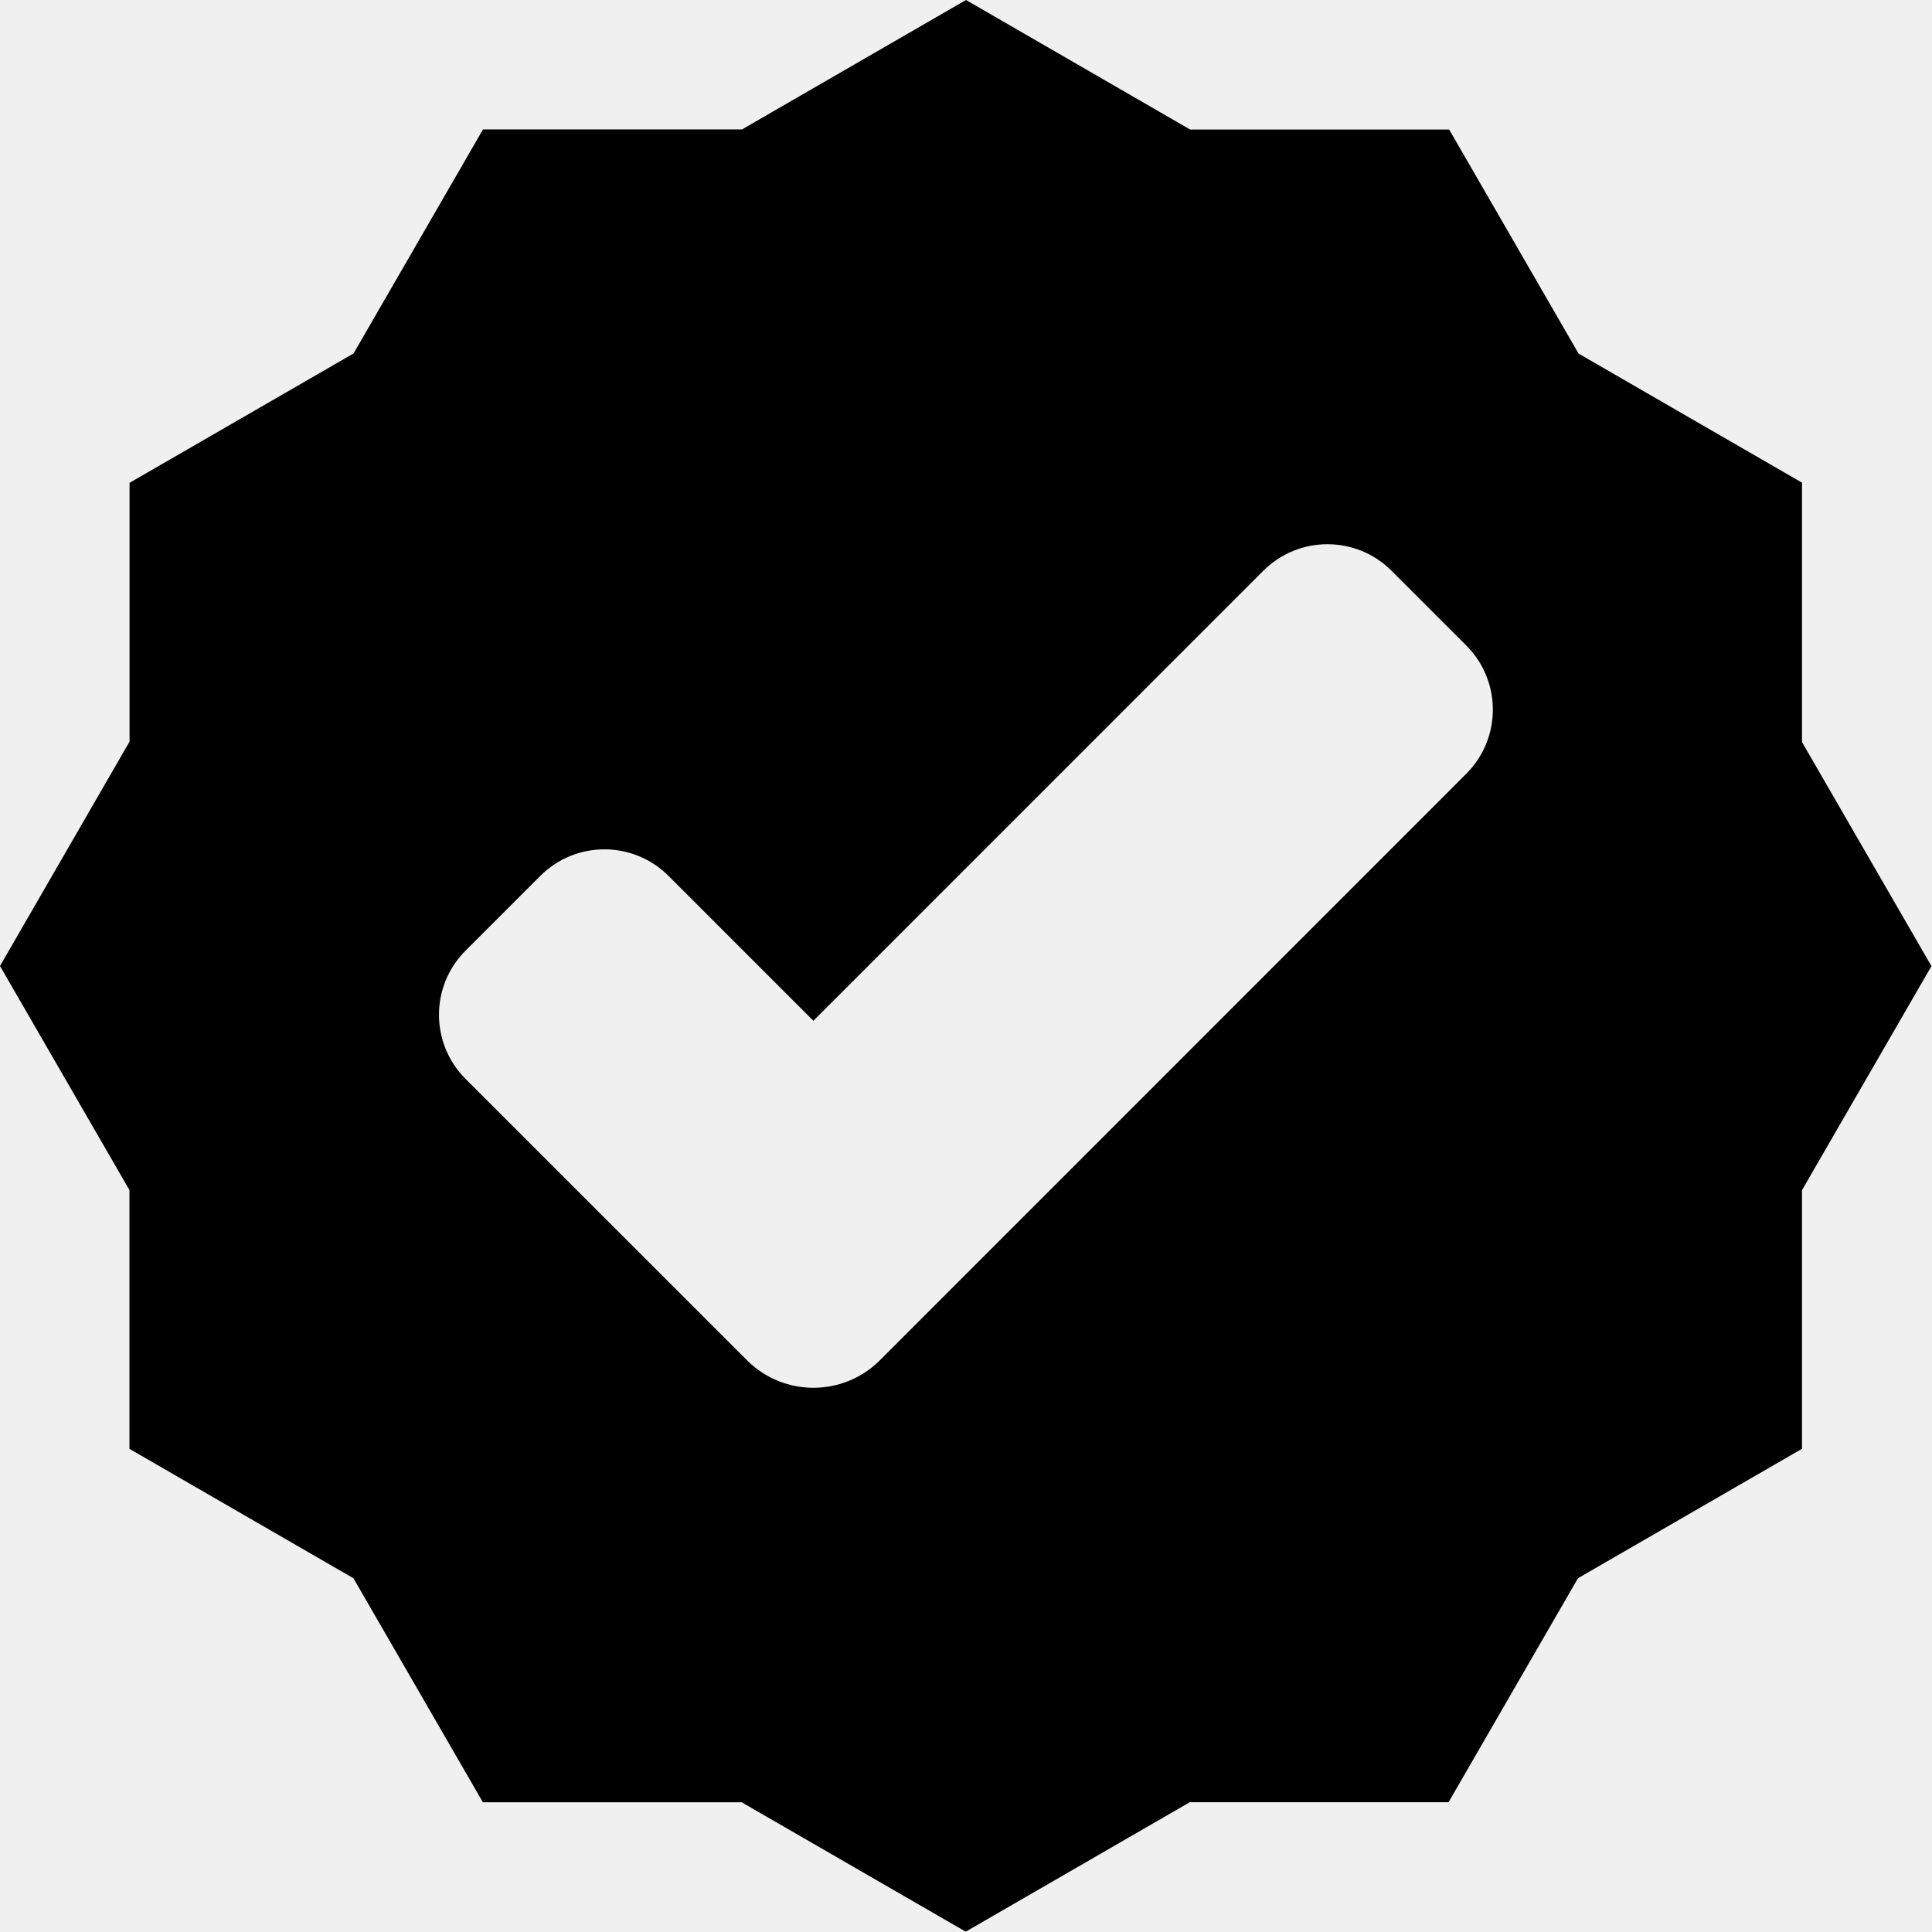
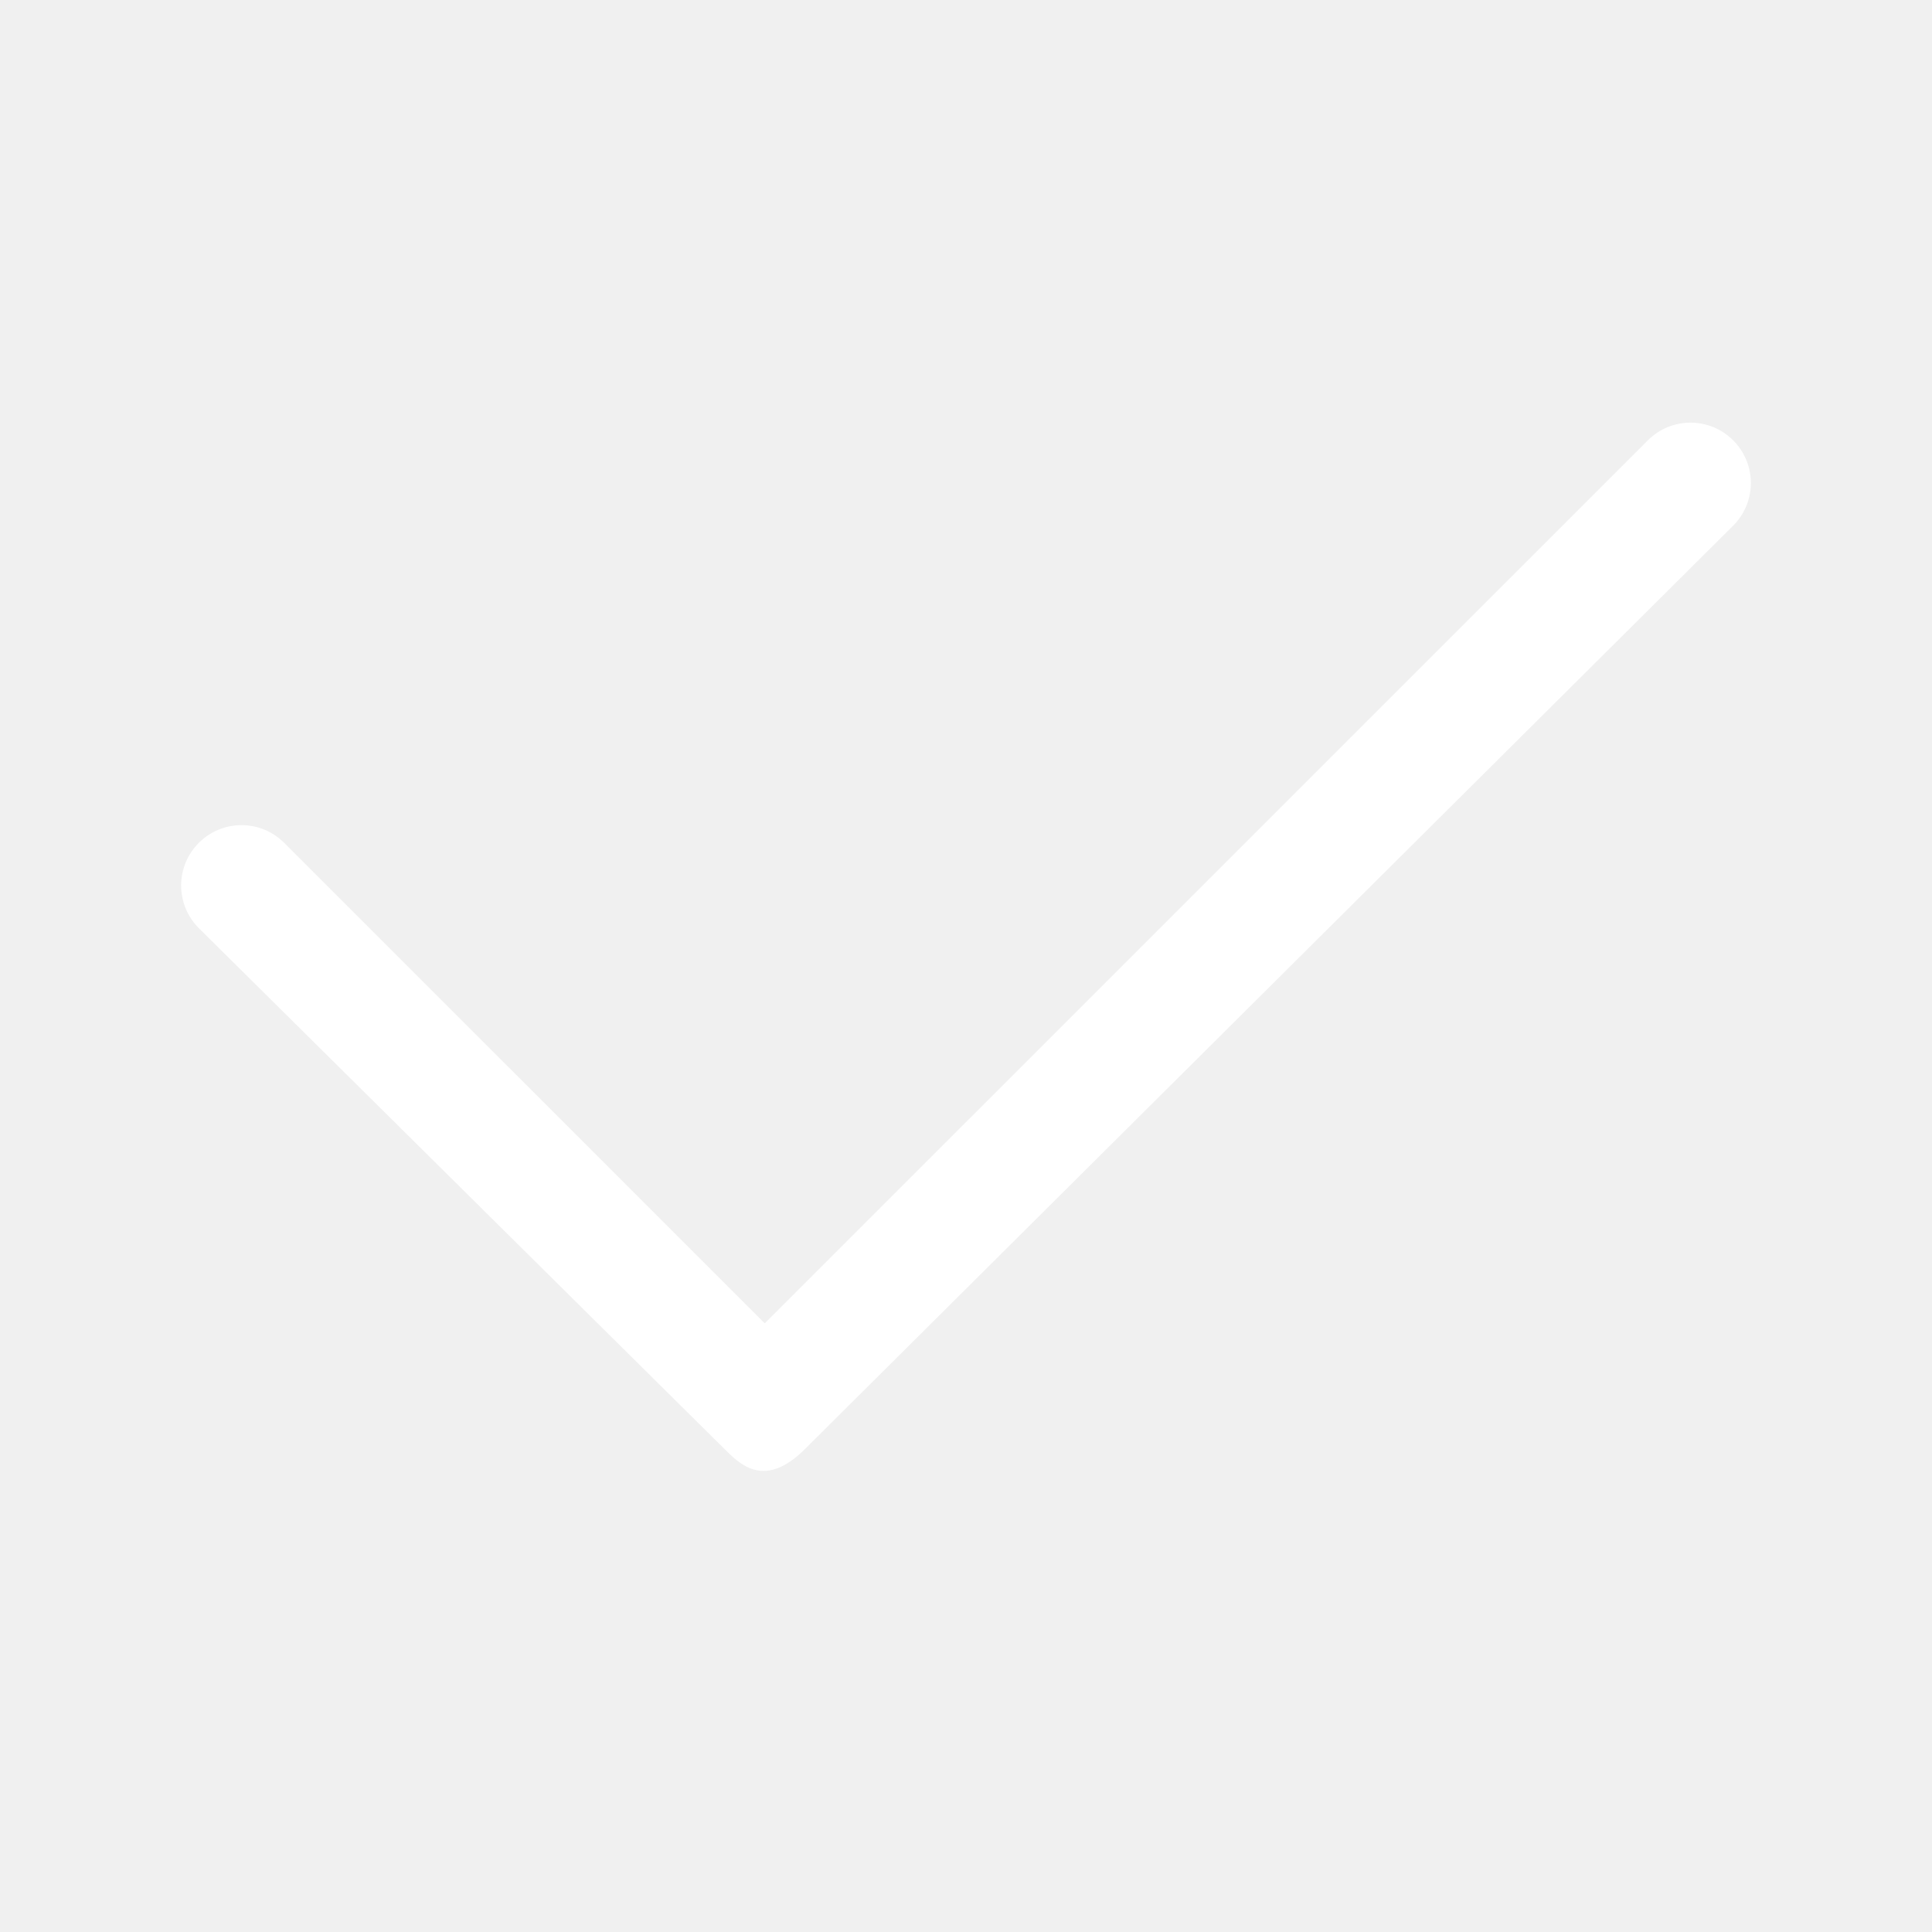
- <svg xmlns="http://www.w3.org/2000/svg" viewBox="0 0 344.96 344.96" width="27" height="27">
-   <defs>
-     <style />
-   </defs>
-   <g id="Слой_2" data-name="Слой 2">
-     <g id="Capa_1" data-name="Capa 1">
-       <path class="cls-1" d="M321.85,86.24l-40-23.11-23.1-40H212.5L172.48,0l-40,23.11H86.24l-23.11,40-40,23.1v46.21L0,172.48l23.11,40v46.21l40,23.11,23.11,40h46.21l40,23.1,40-23.11h46.21l23.11-40,40-23.11V212.5l23.11-40-23.11-40V86.24ZM156.91,243.07a16.79,16.79,0,0,1-23.34,0L83.12,192.63a16.19,16.19,0,0,1,0-22.89l13.35-13.35a16.19,16.19,0,0,1,22.89,0l25.87,25.87,80.34-80.35a16.19,16.19,0,0,1,22.89,0l13.35,13.35a16.19,16.19,0,0,1,0,22.89Z" />
-     </g>
-   </g>
+ <svg xmlns="http://www.w3.org/2000/svg" width="24" height="24" viewBox="0 0 24 24" fill="none">
+   <path fill-rule="evenodd" clip-rule="evenodd" d="M21.53 5.47C21.823 5.763 21.823 6.237 21.53 6.53L10 18C9.5 18.5 9.195 18.195 9 18L2.47 11.53C2.177 11.237 2.177 10.763 2.47 10.47C2.763 10.177 3.237 10.177 3.53 10.47L9.5 16.439L20.47 5.47C20.763 5.177 21.237 5.177 21.53 5.47Z" fill="white" />
</svg>
